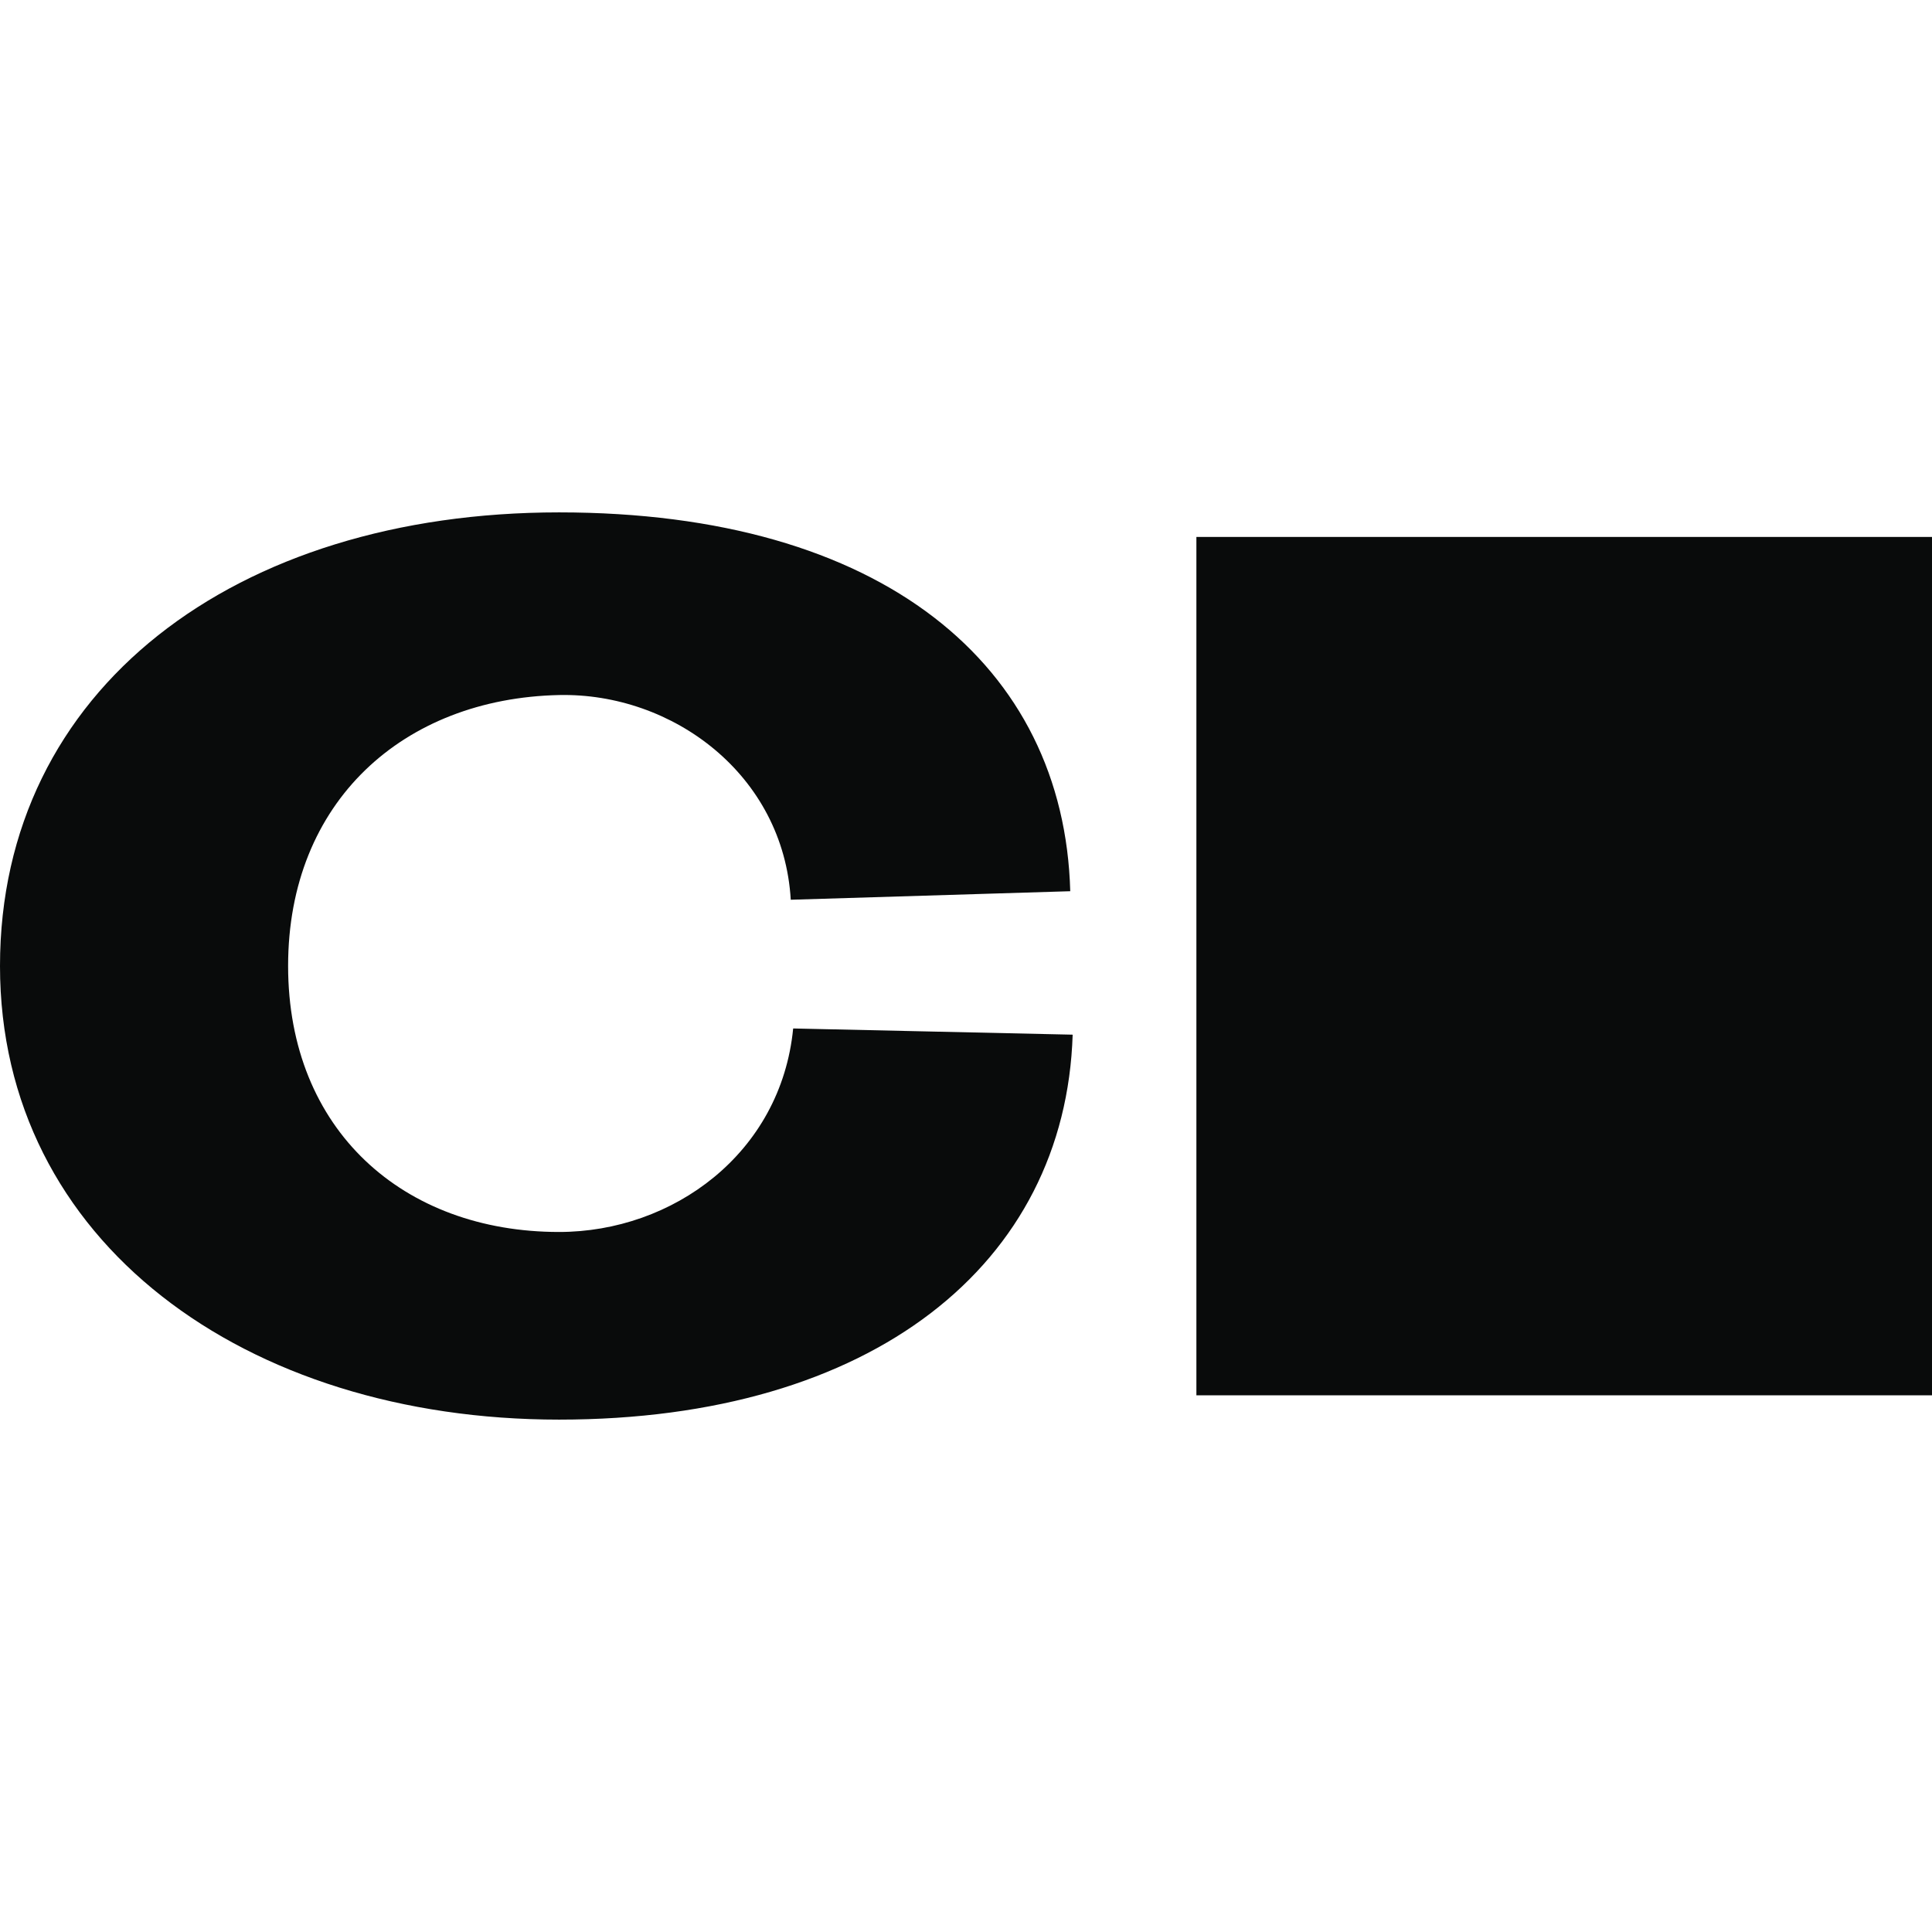
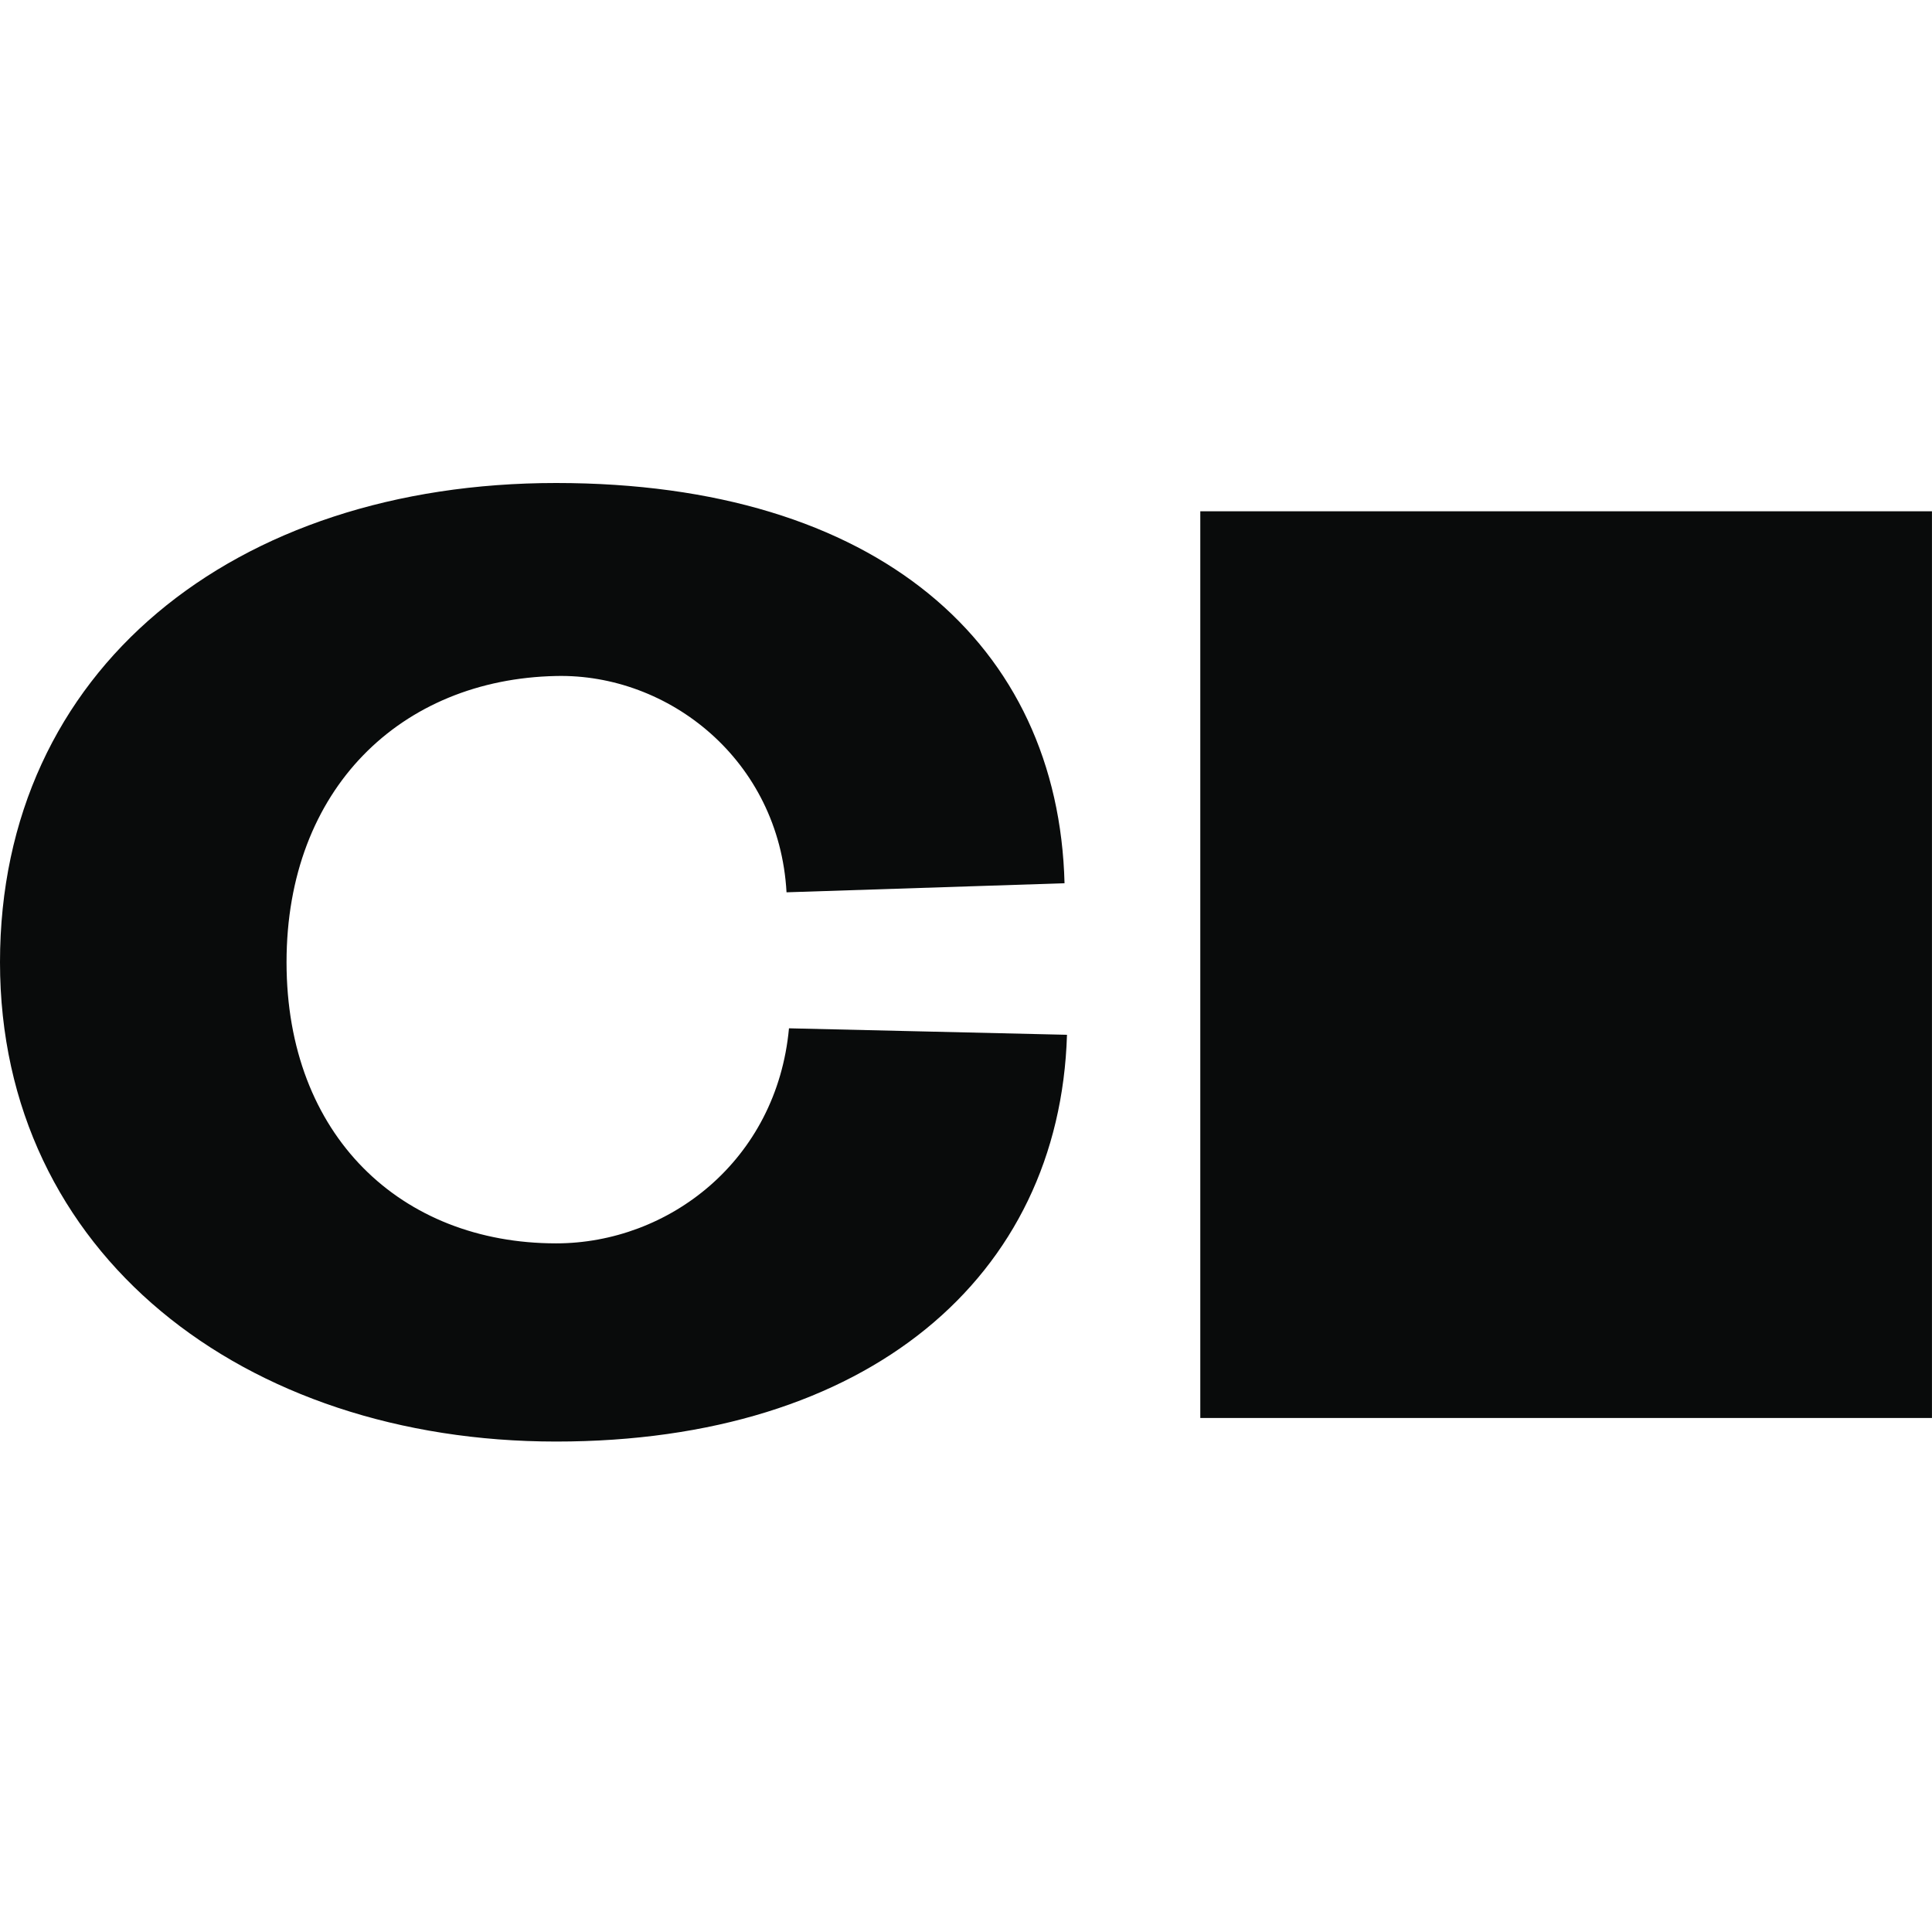
- <svg xmlns="http://www.w3.org/2000/svg" fill="#090B0B" role="img" viewBox="0 0 24 24">
-   <path d="M14.862 6.67H24v10.663h-9.138zM6.945 15.304c-1.934 0-3.366-1.264-3.366-3.305s1.432-3.323 3.366-3.365c1.411-.03 2.787.99 2.878 2.543l3.472-.106c-.076-2.802-2.33-4.706-6.35-4.706S0 8.558 0 12c0 3.426 3.046 5.635 6.945 5.635 3.898 0 6.29-1.935 6.38-4.782l-3.472-.077c-.152 1.553-1.497 2.528-2.908 2.528Z" />
+ <svg xmlns="http://www.w3.org/2000/svg" width="48" height="48" viewBox="0 0 48 48" fill="none">
+   <path d="M13.815 12C21.812 12 26.297 16.023 26.448 21.944L19.541 22.169C19.359 18.887 16.617 16.731 13.815 16.795C9.967 16.875 7.119 19.595 7.119 23.907C7.119 28.219 9.967 30.89 13.815 30.891C16.617 30.891 19.299 28.83 19.602 25.548L26.509 25.709C26.327 31.727 21.57 35.815 13.815 35.815C6.059 35.814 0 31.148 0 23.907C0 16.634 5.817 12 13.815 12ZM47.999 12.703V35.23H29.821V12.703H47.999Z" fill="#090B0B" />
</svg>
